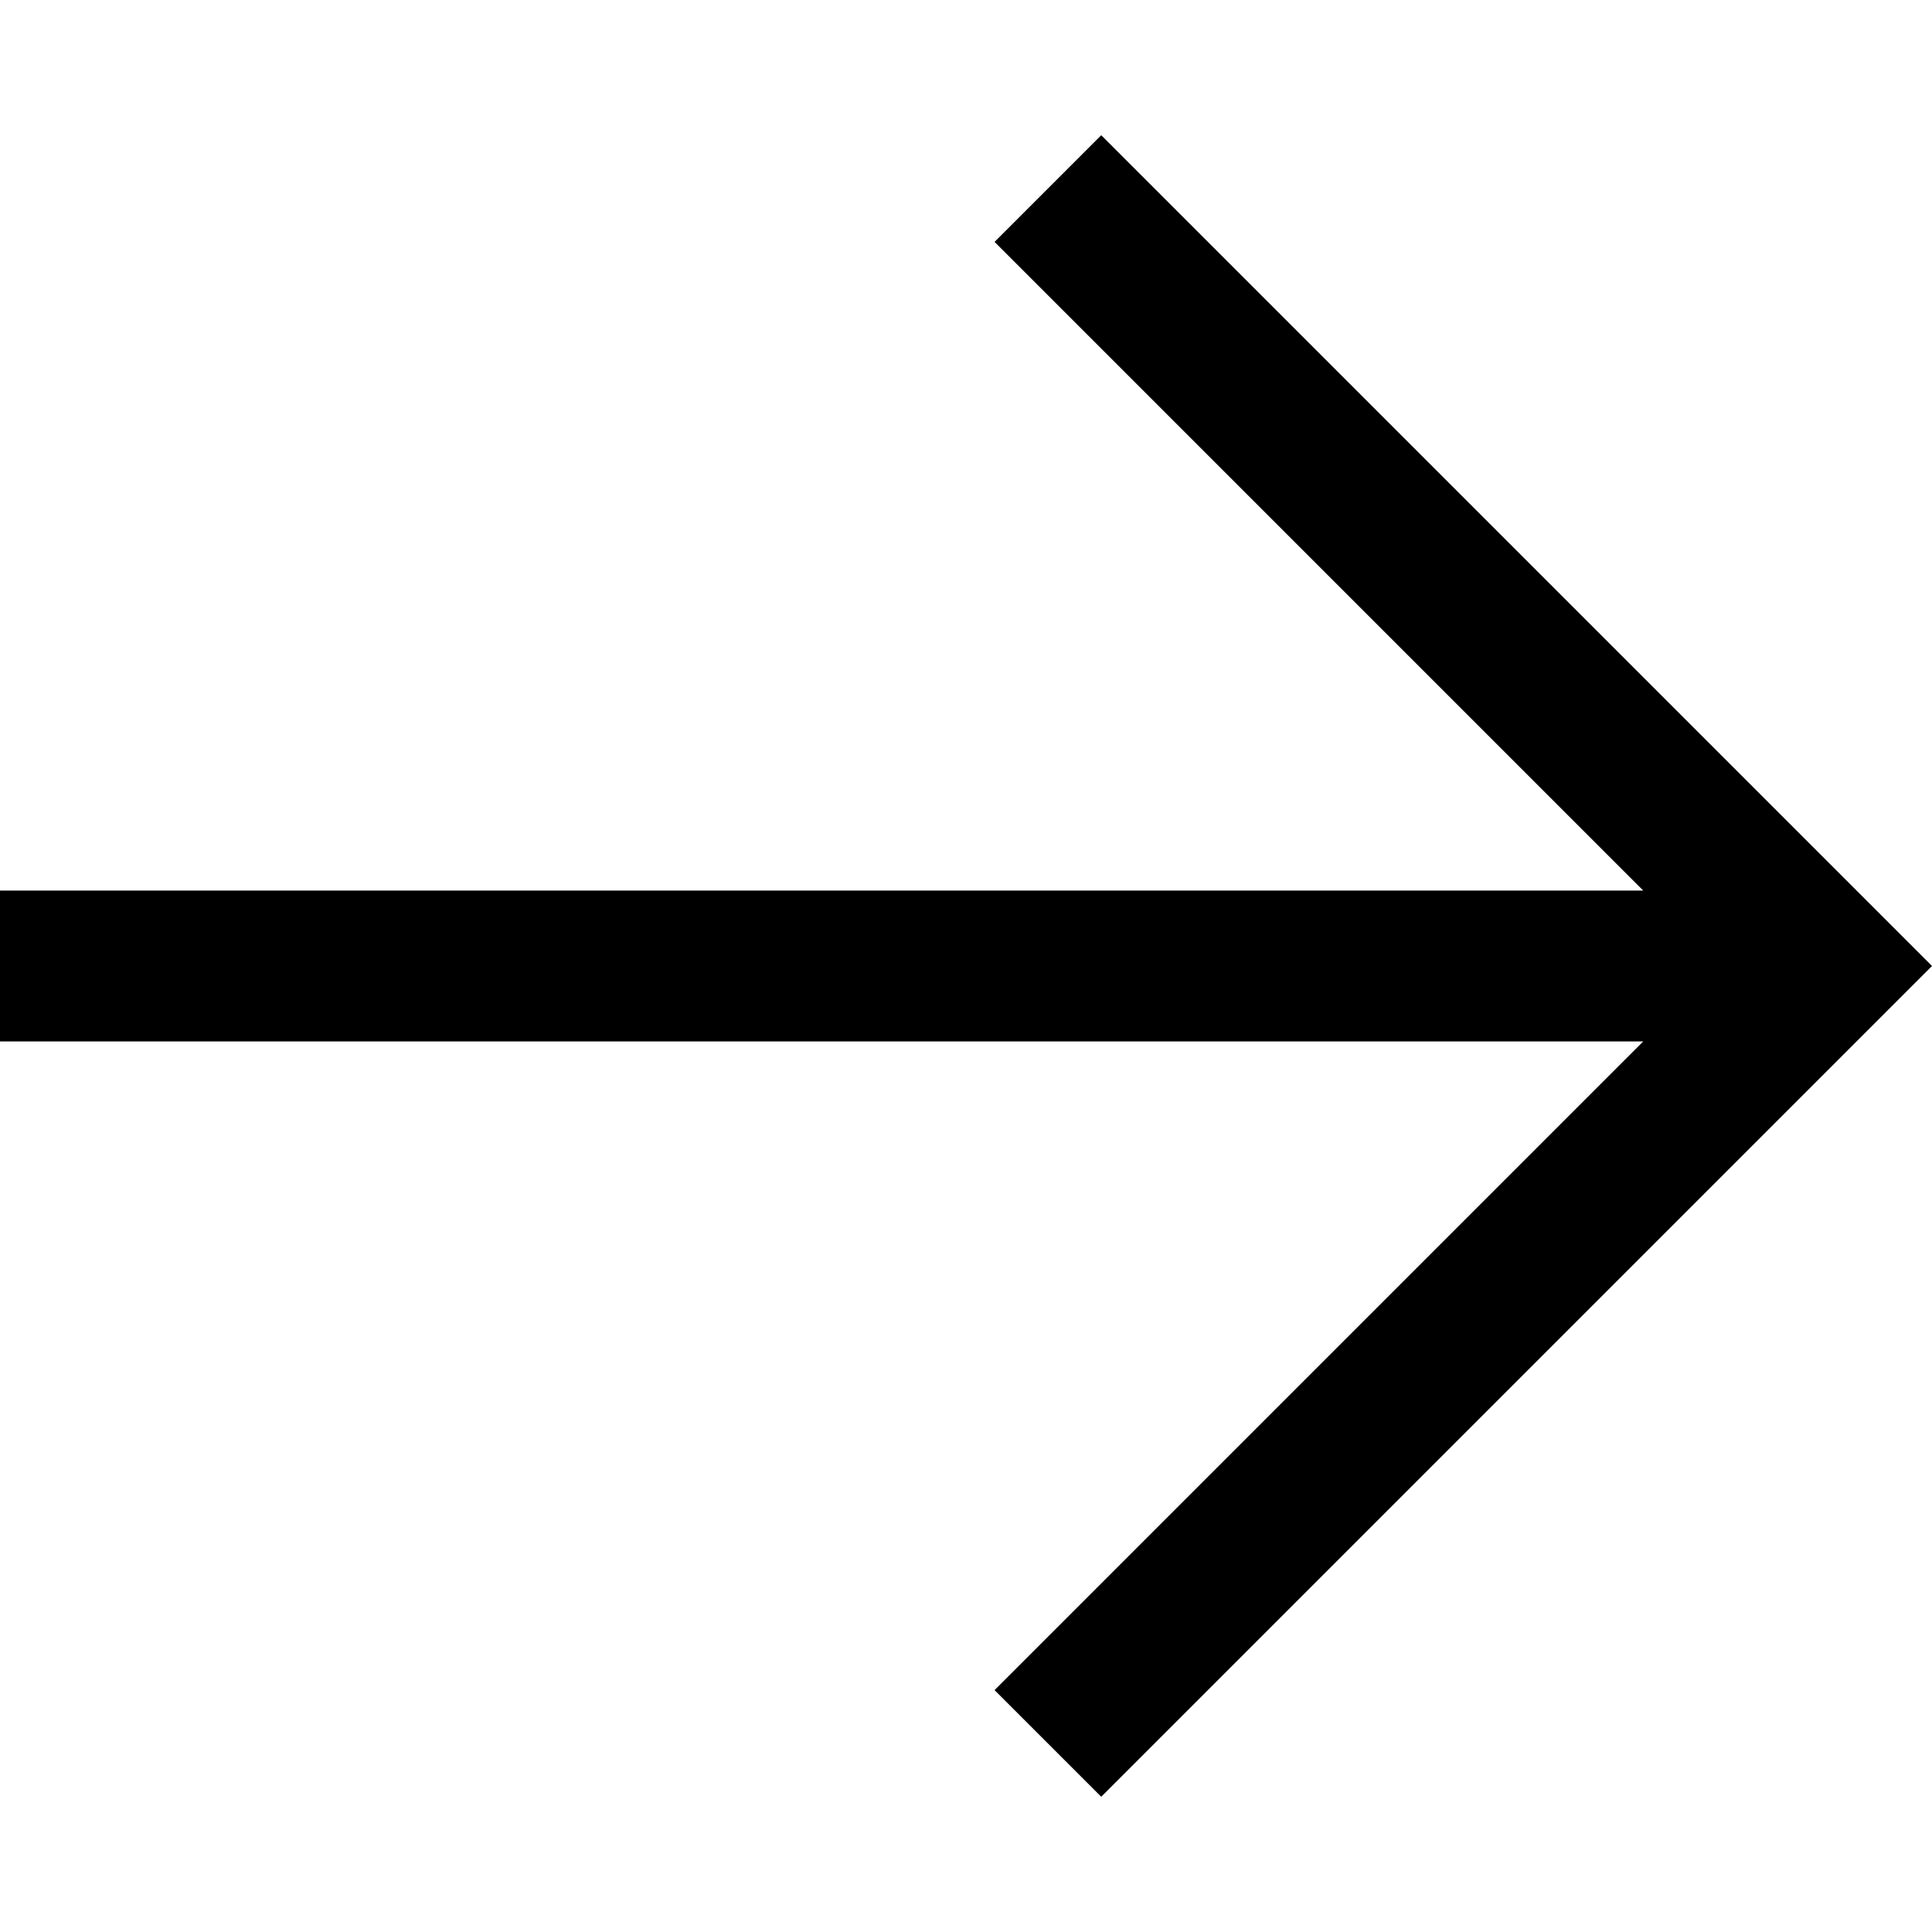
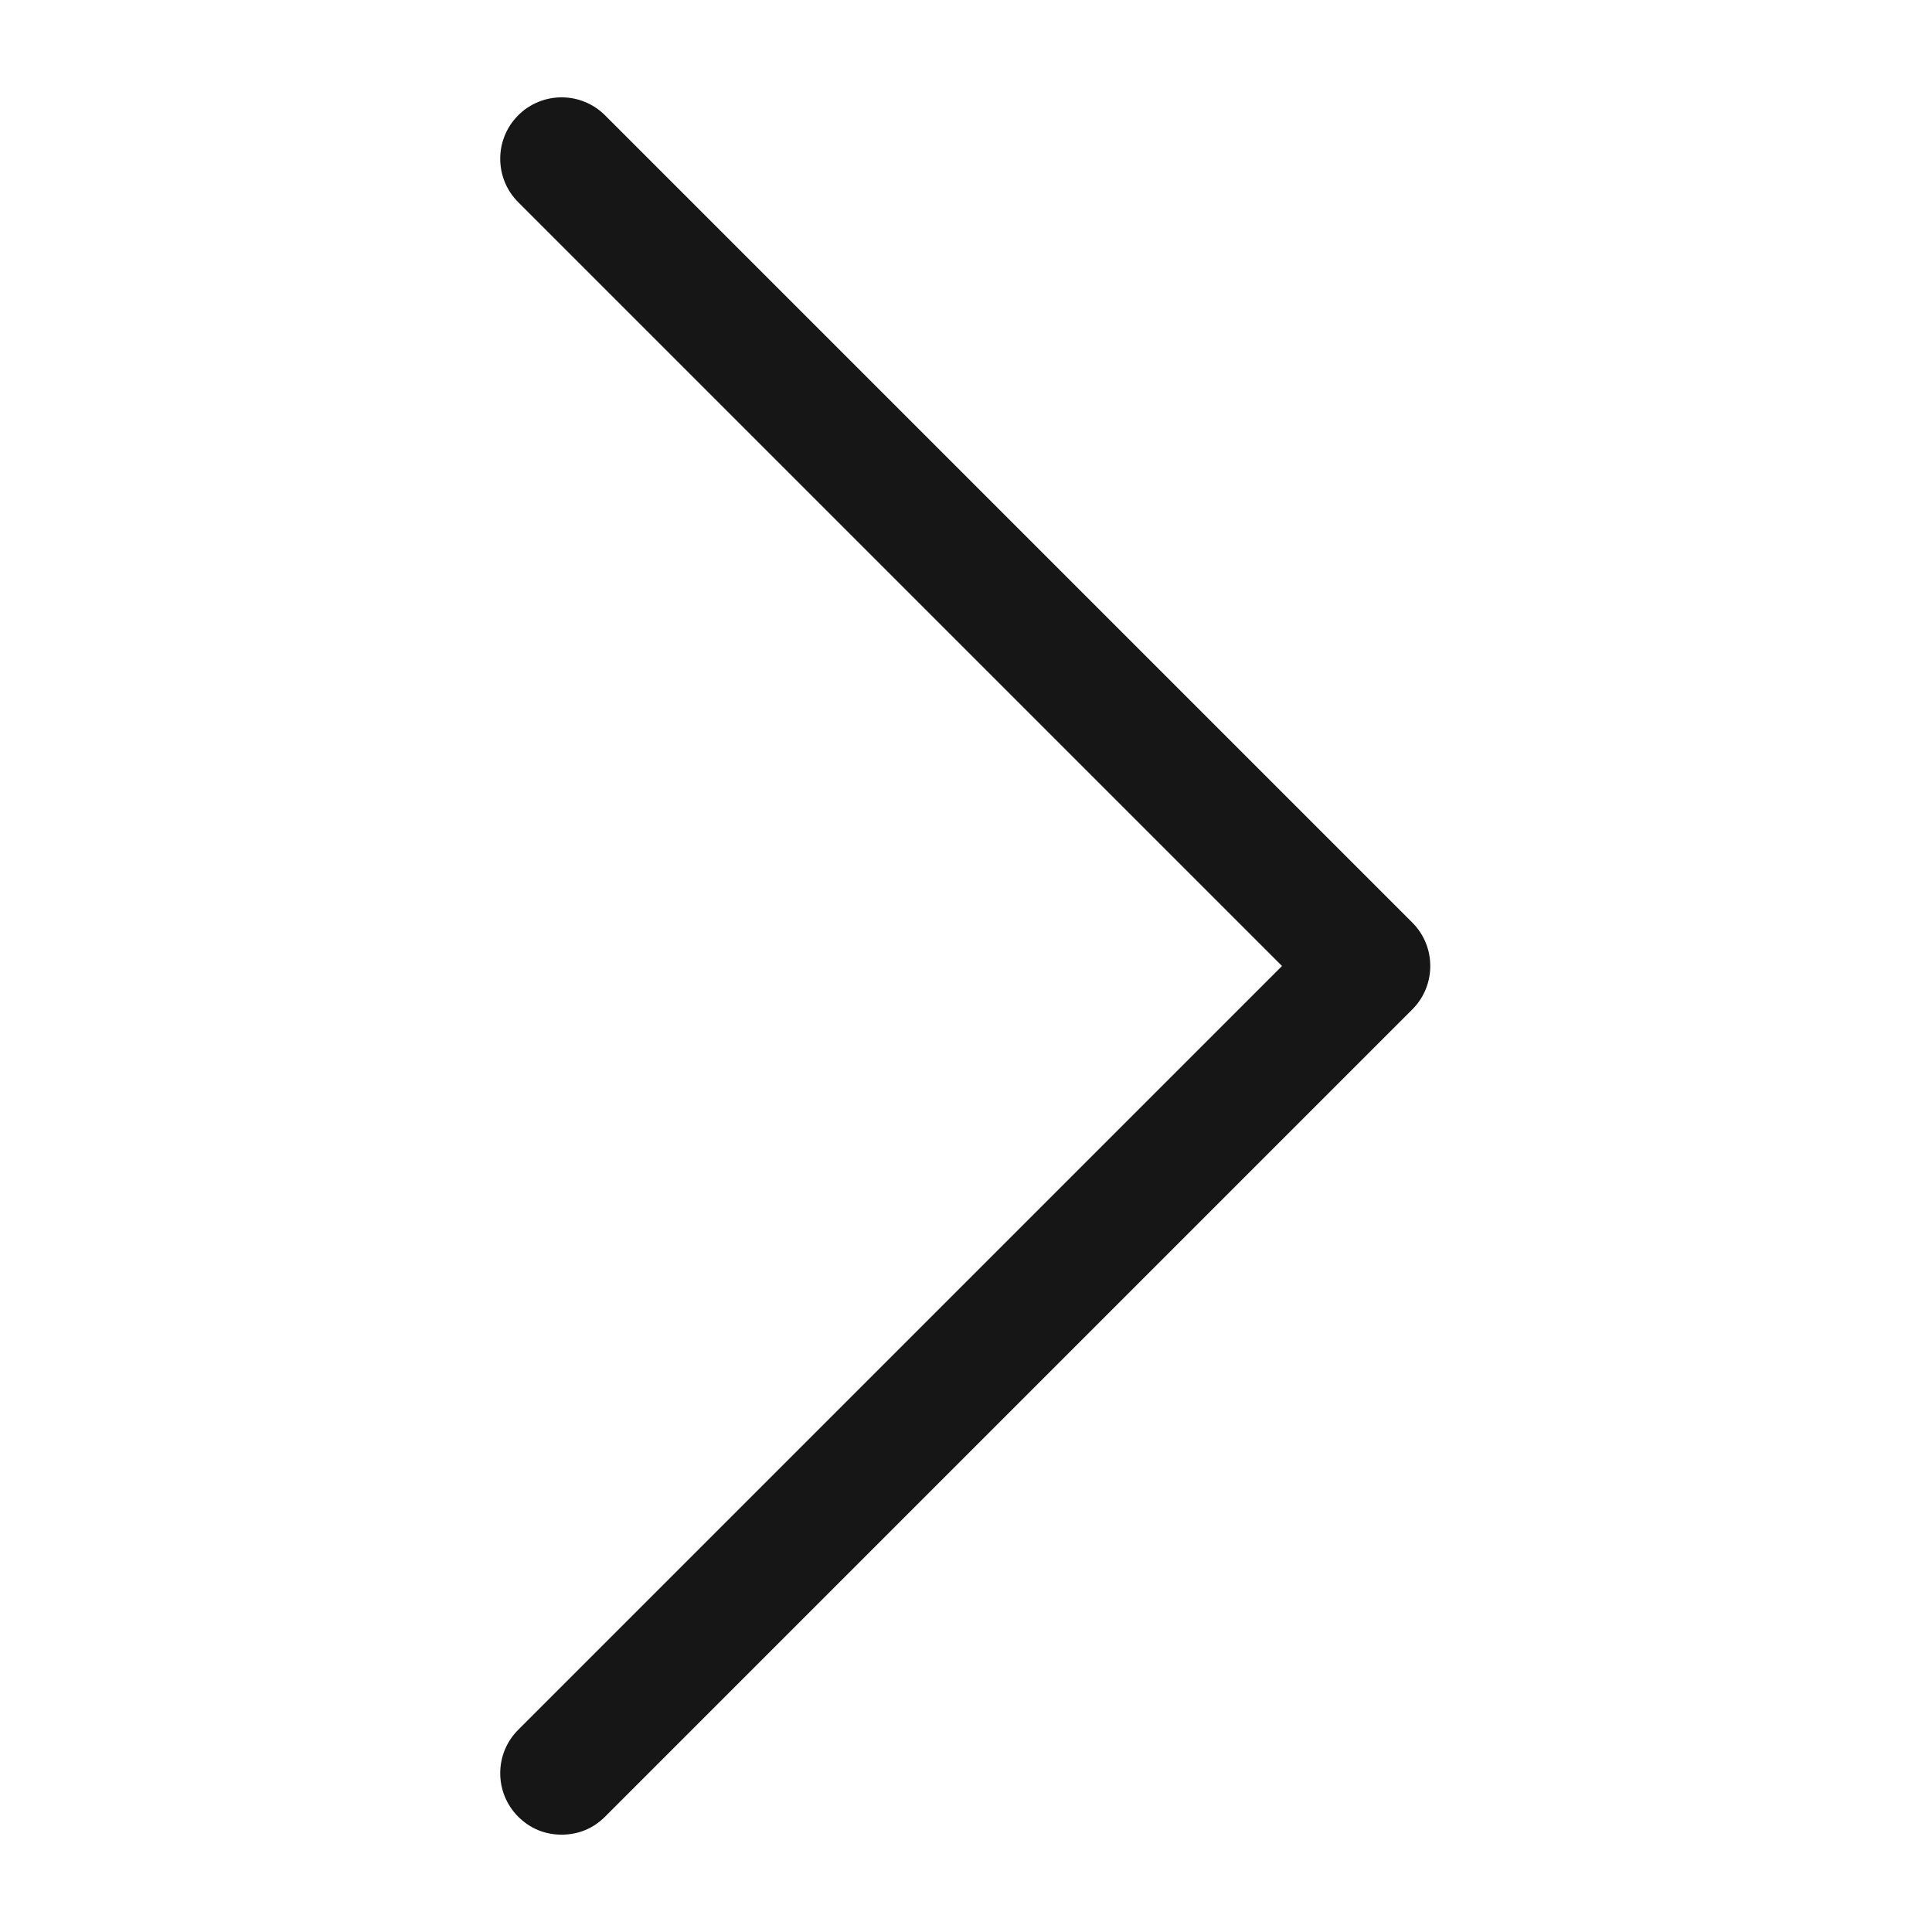
- <svg xmlns="http://www.w3.org/2000/svg" version="1.1" id="Capa_1" x="0px" y="0px" viewBox="0 0 512 512" style="enable-background:new 0 0 512 512;" xml:space="preserve">
+ <svg xmlns="http://www.w3.org/2000/svg" version="1.1" viewBox="0 0 129 129" enable-background="new 0 0 129 129" width="512px" height="512px" class="">
  <g>
    <g>
-       <polygon points="291.838,35.838 263.57,64.106 435.474,236.011 0,236.011 0,275.989 435.474,275.989 263.57,447.894     291.838,476.162 512,256   " />
+       <path d="m40.4,121.3c-0.8,0.8-1.8,1.2-2.9,1.2s-2.1-0.4-2.9-1.2c-1.6-1.6-1.6-4.2 0-5.8l51-51-51-51c-1.6-1.6-1.6-4.2 0-5.8 1.6-1.6 4.2-1.6 5.8,0l53.9,53.9c1.6,1.6 1.6,4.2 0,5.8l-53.9,53.9z" data-original="#000000" class="active-path" data-old_color="#A02C2C" fill="#161616" />
    </g>
  </g>
-   <g>
- </g>
-   <g>
- </g>
-   <g>
- </g>
-   <g>
- </g>
-   <g>
- </g>
-   <g>
- </g>
-   <g>
- </g>
-   <g>
- </g>
-   <g>
- </g>
-   <g>
- </g>
-   <g>
- </g>
-   <g>
- </g>
-   <g>
- </g>
-   <g>
- </g>
-   <g>
- </g>
</svg>
